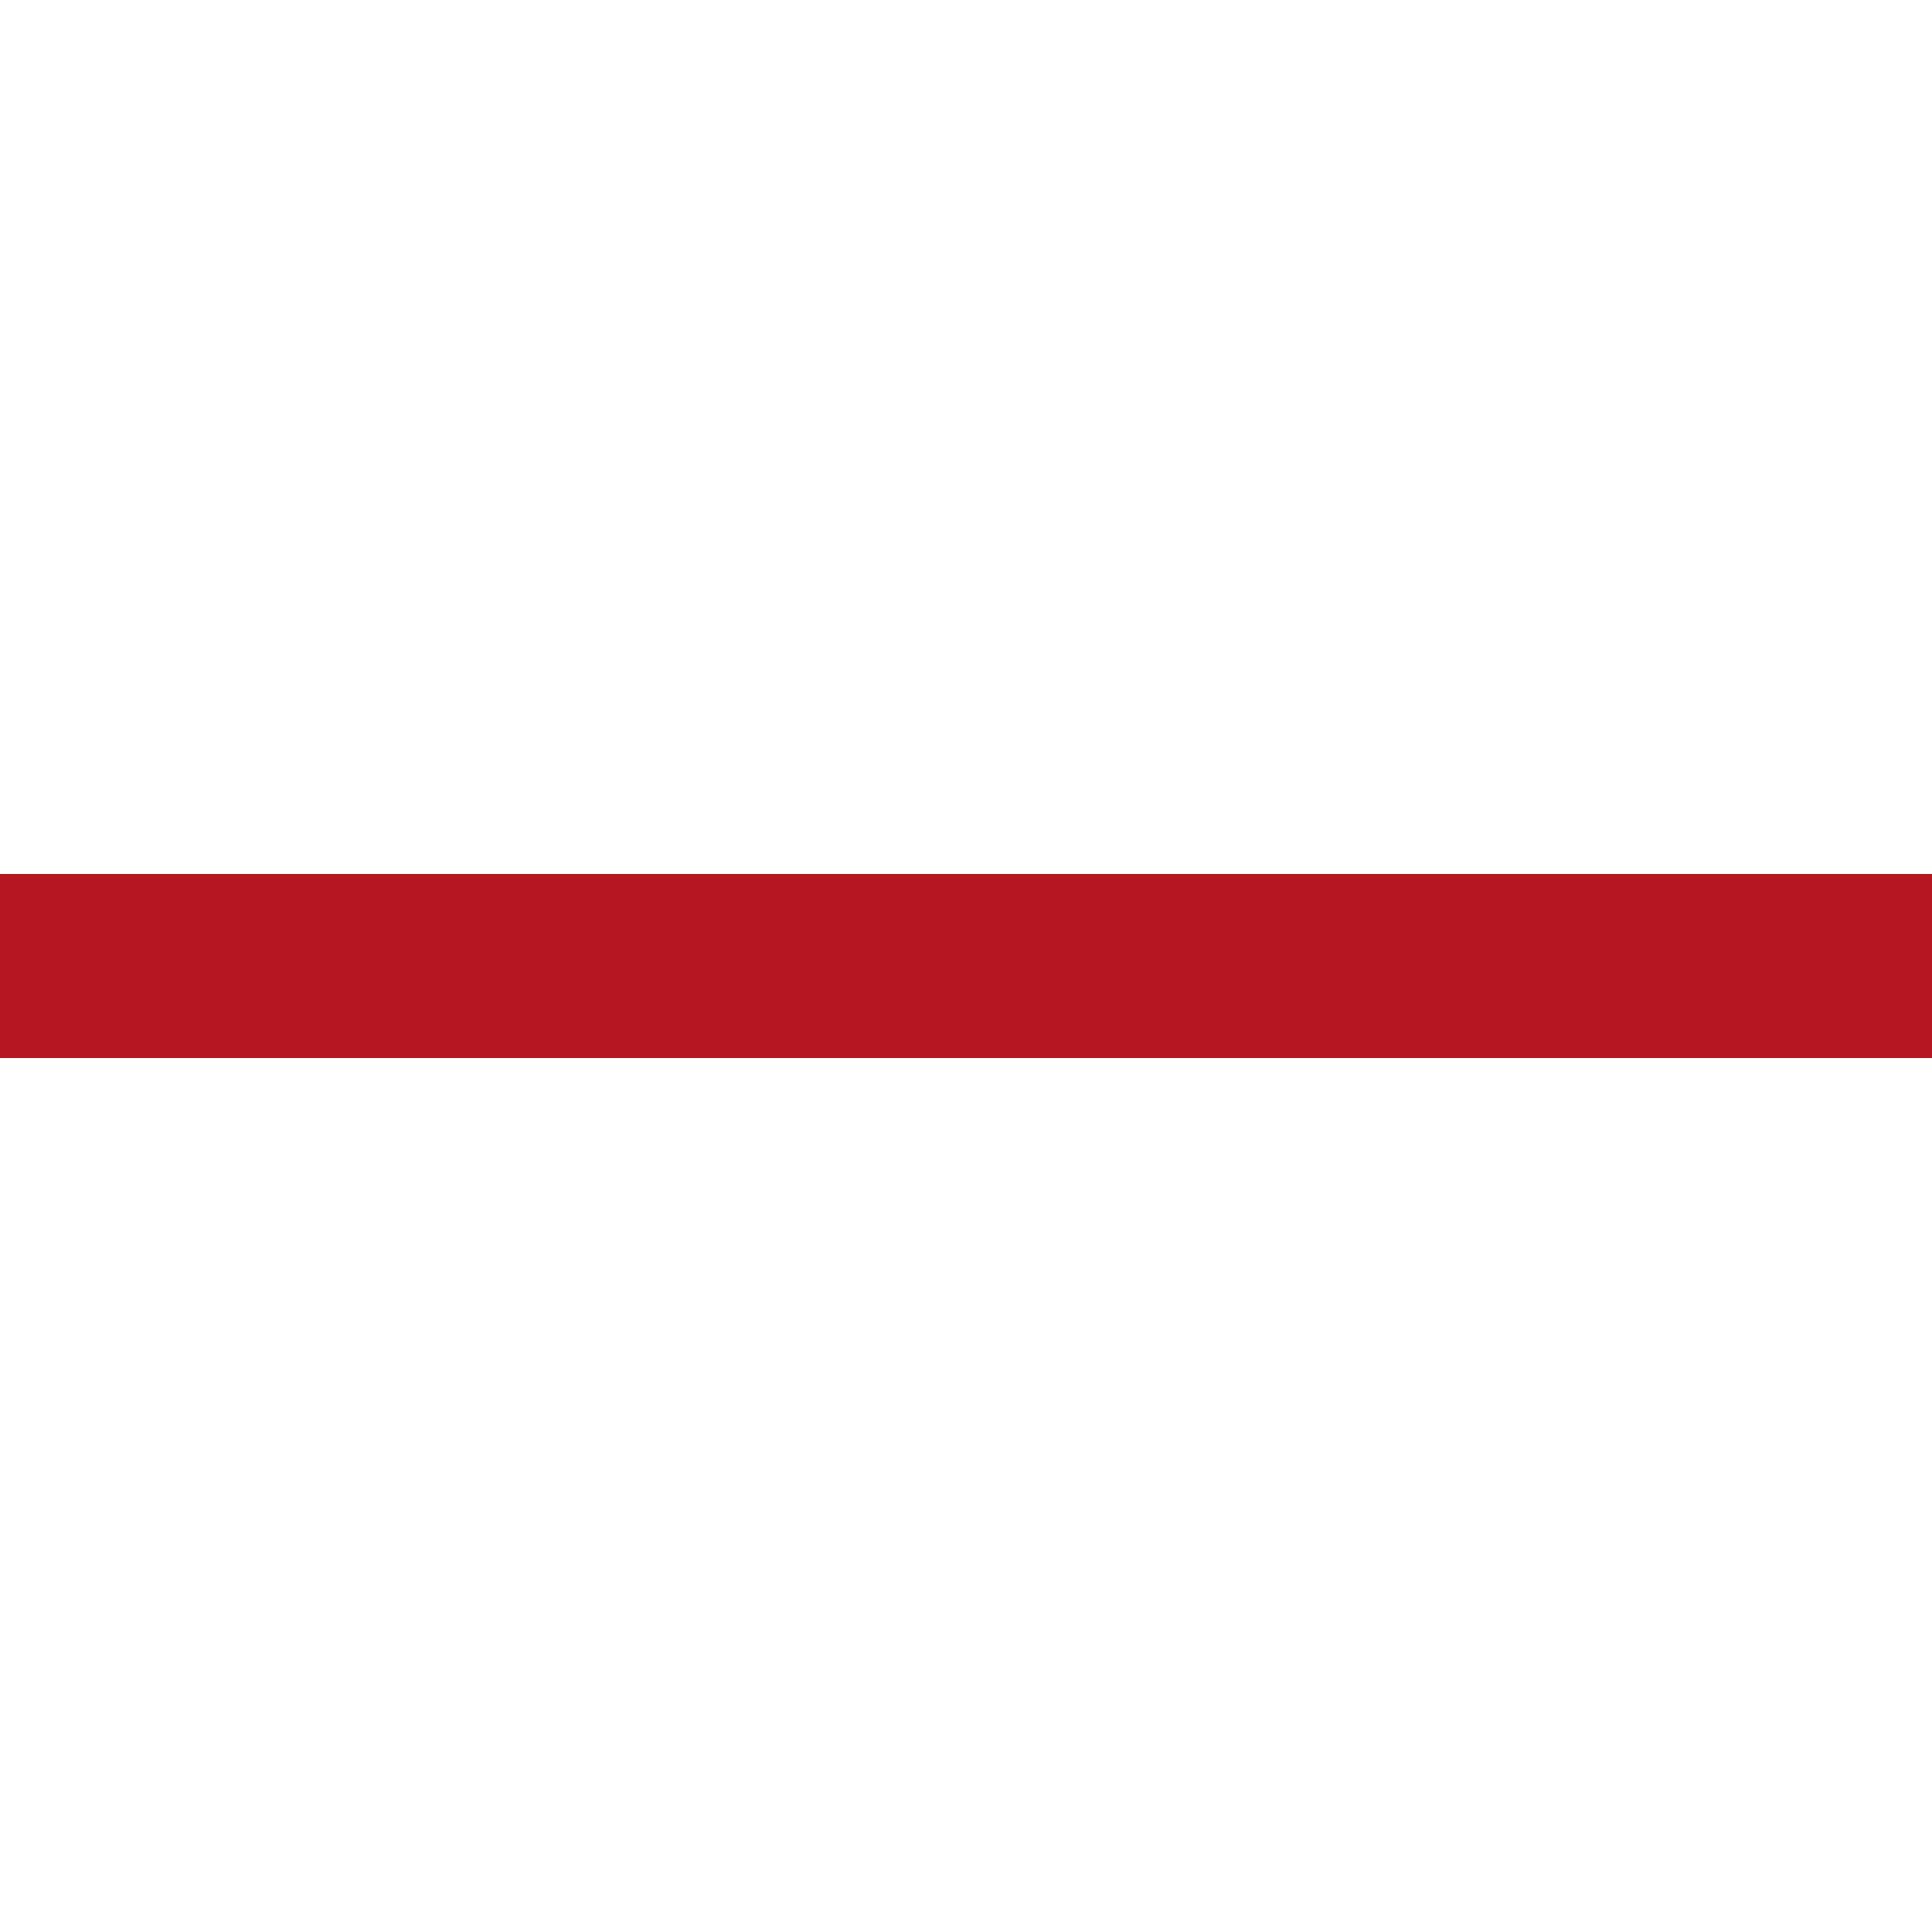
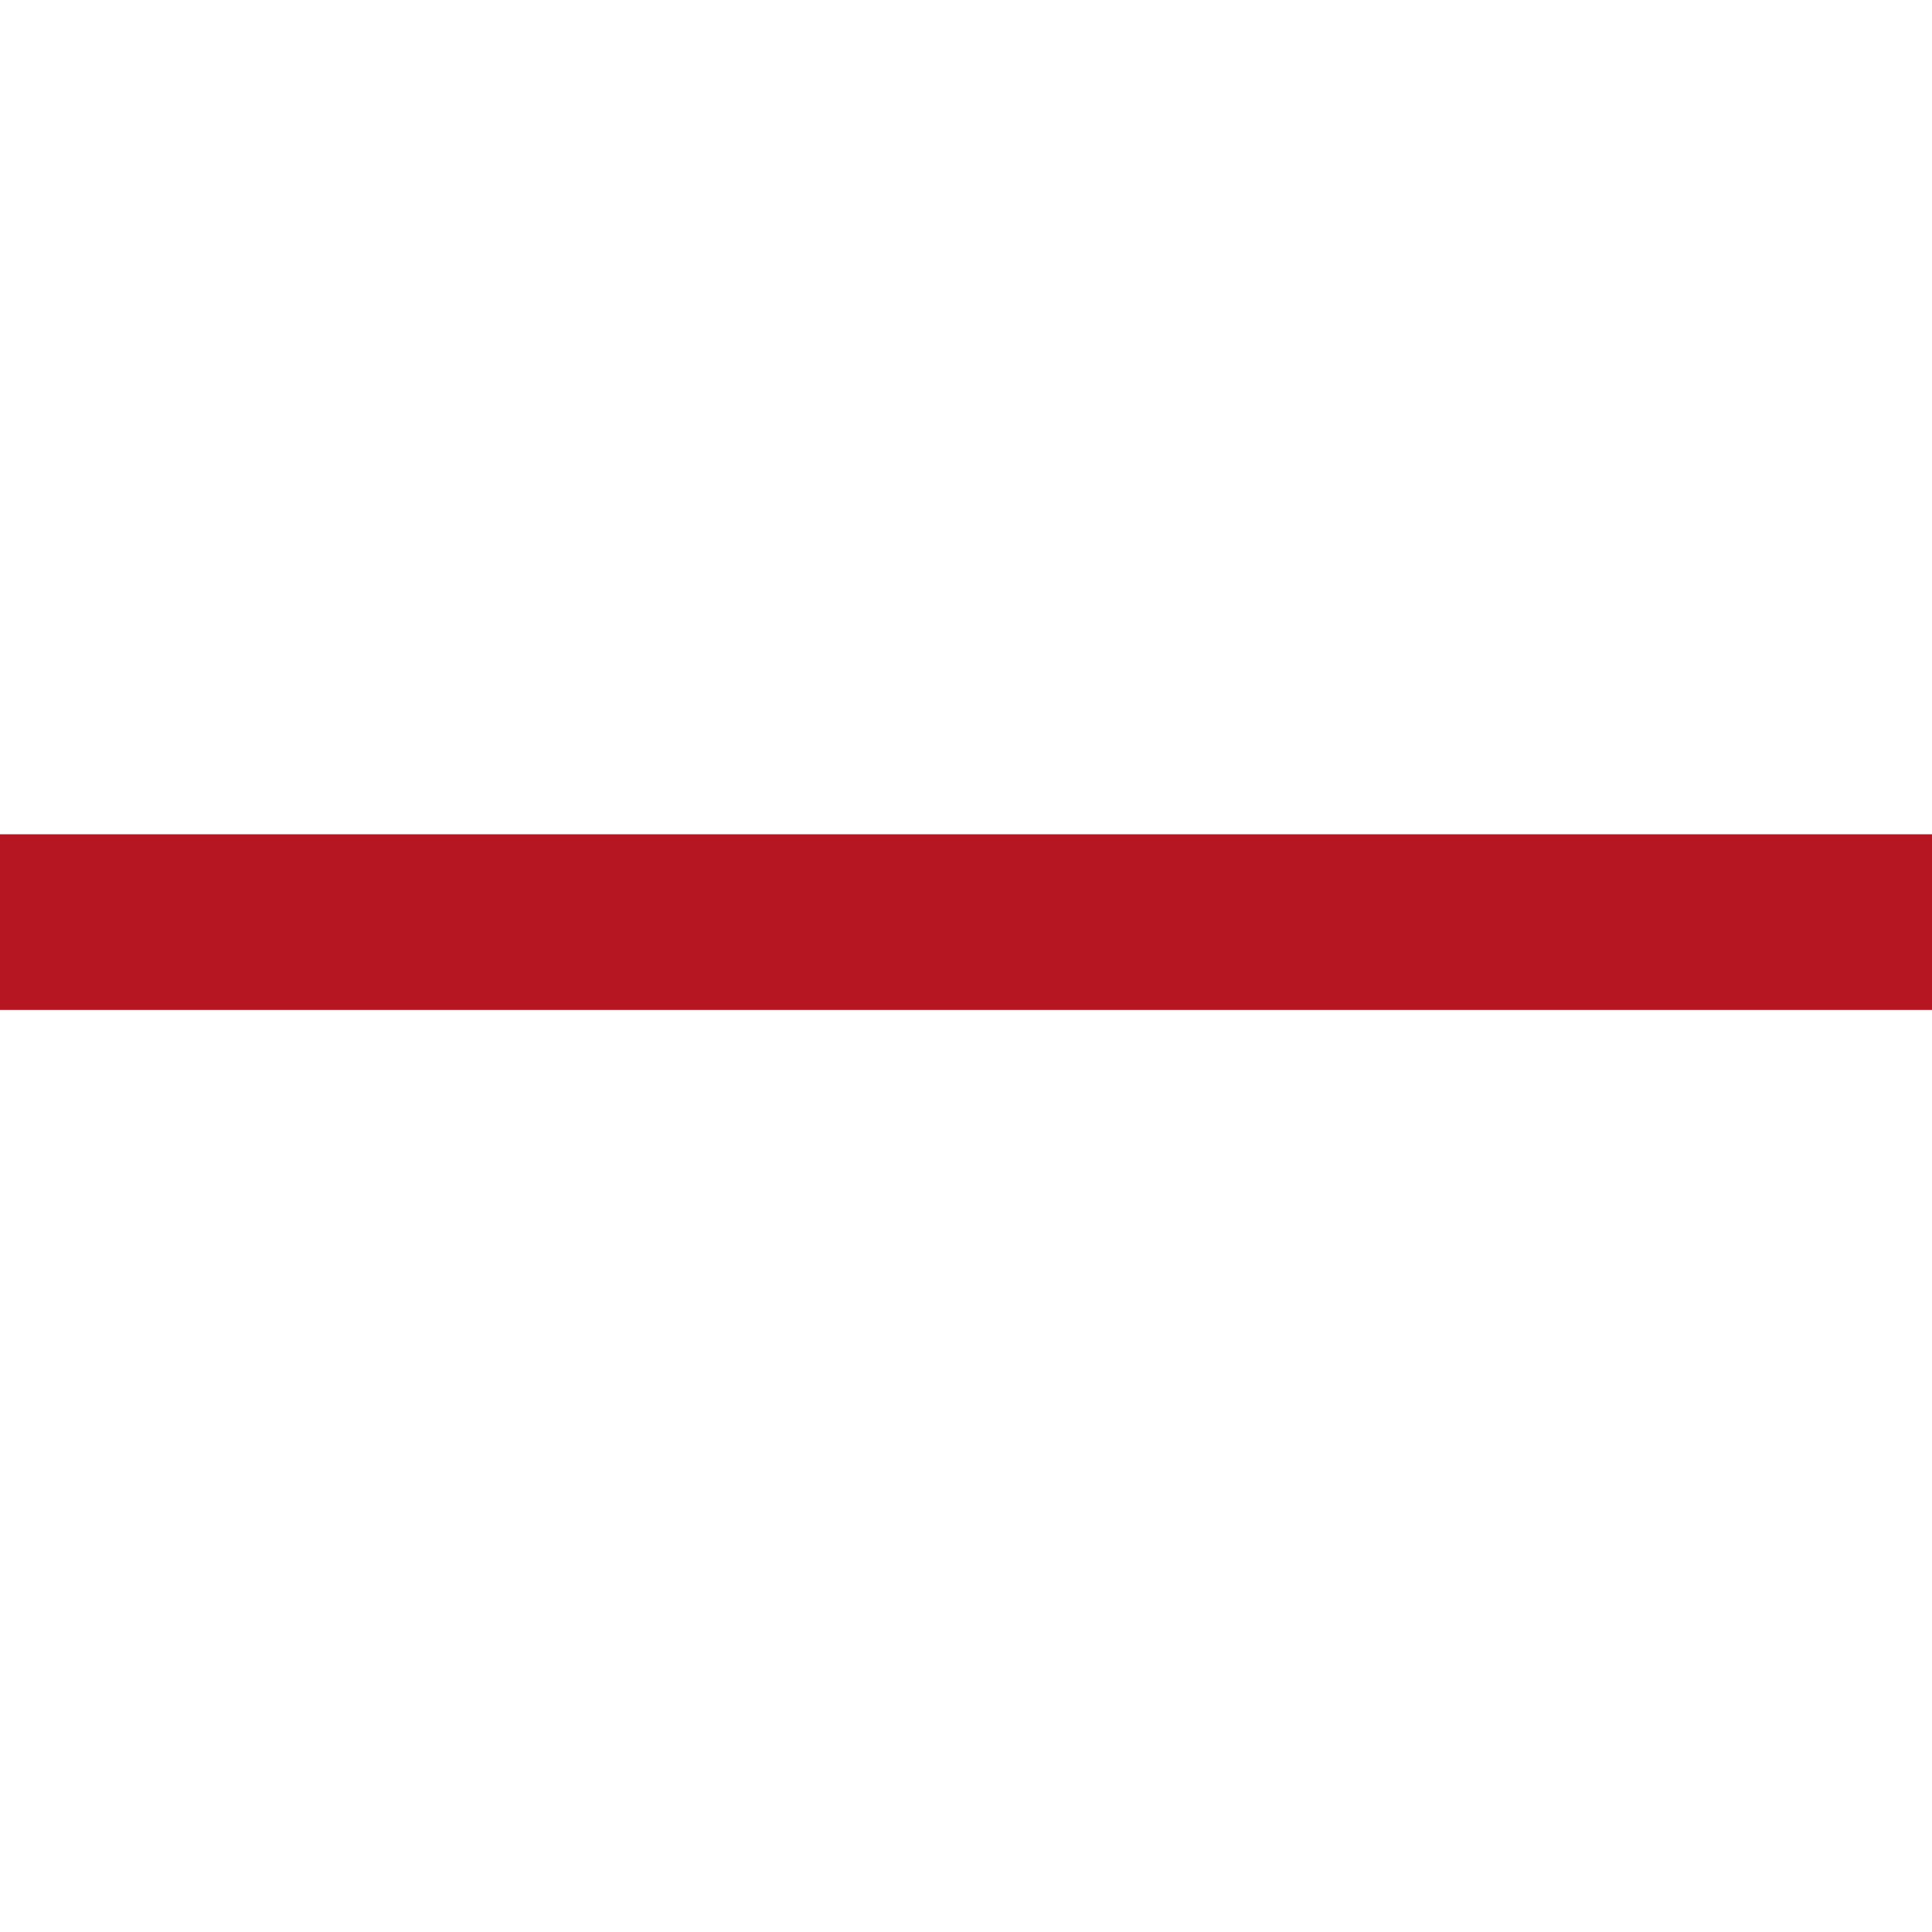
- <svg xmlns="http://www.w3.org/2000/svg" width="800px" height="800px" viewBox="0 -9.5 21 21" version="1.1">
+ <svg xmlns="http://www.w3.org/2000/svg" width="800px" height="800px" viewBox="0 -9 22 21" version="1.1">
  <g id="Page-1" stroke="none" stroke-width="2" fill="none" fill-rule="evenodd">
    <g id="Dribbble-Light-Preview" transform="translate(-179, -569)" stroke-width="3" fill="#B51621">
      <g id="icons" transform="translate(56, 160)">
-         <polygon id="underline-[#B51621]" points="123 411 144 411 144 409 123 409">
+         <polygon id="underline-[#B51621]" points="123 411 146 411 146 409 123 409">
                </polygon>
      </g>
    </g>
  </g>
</svg>
